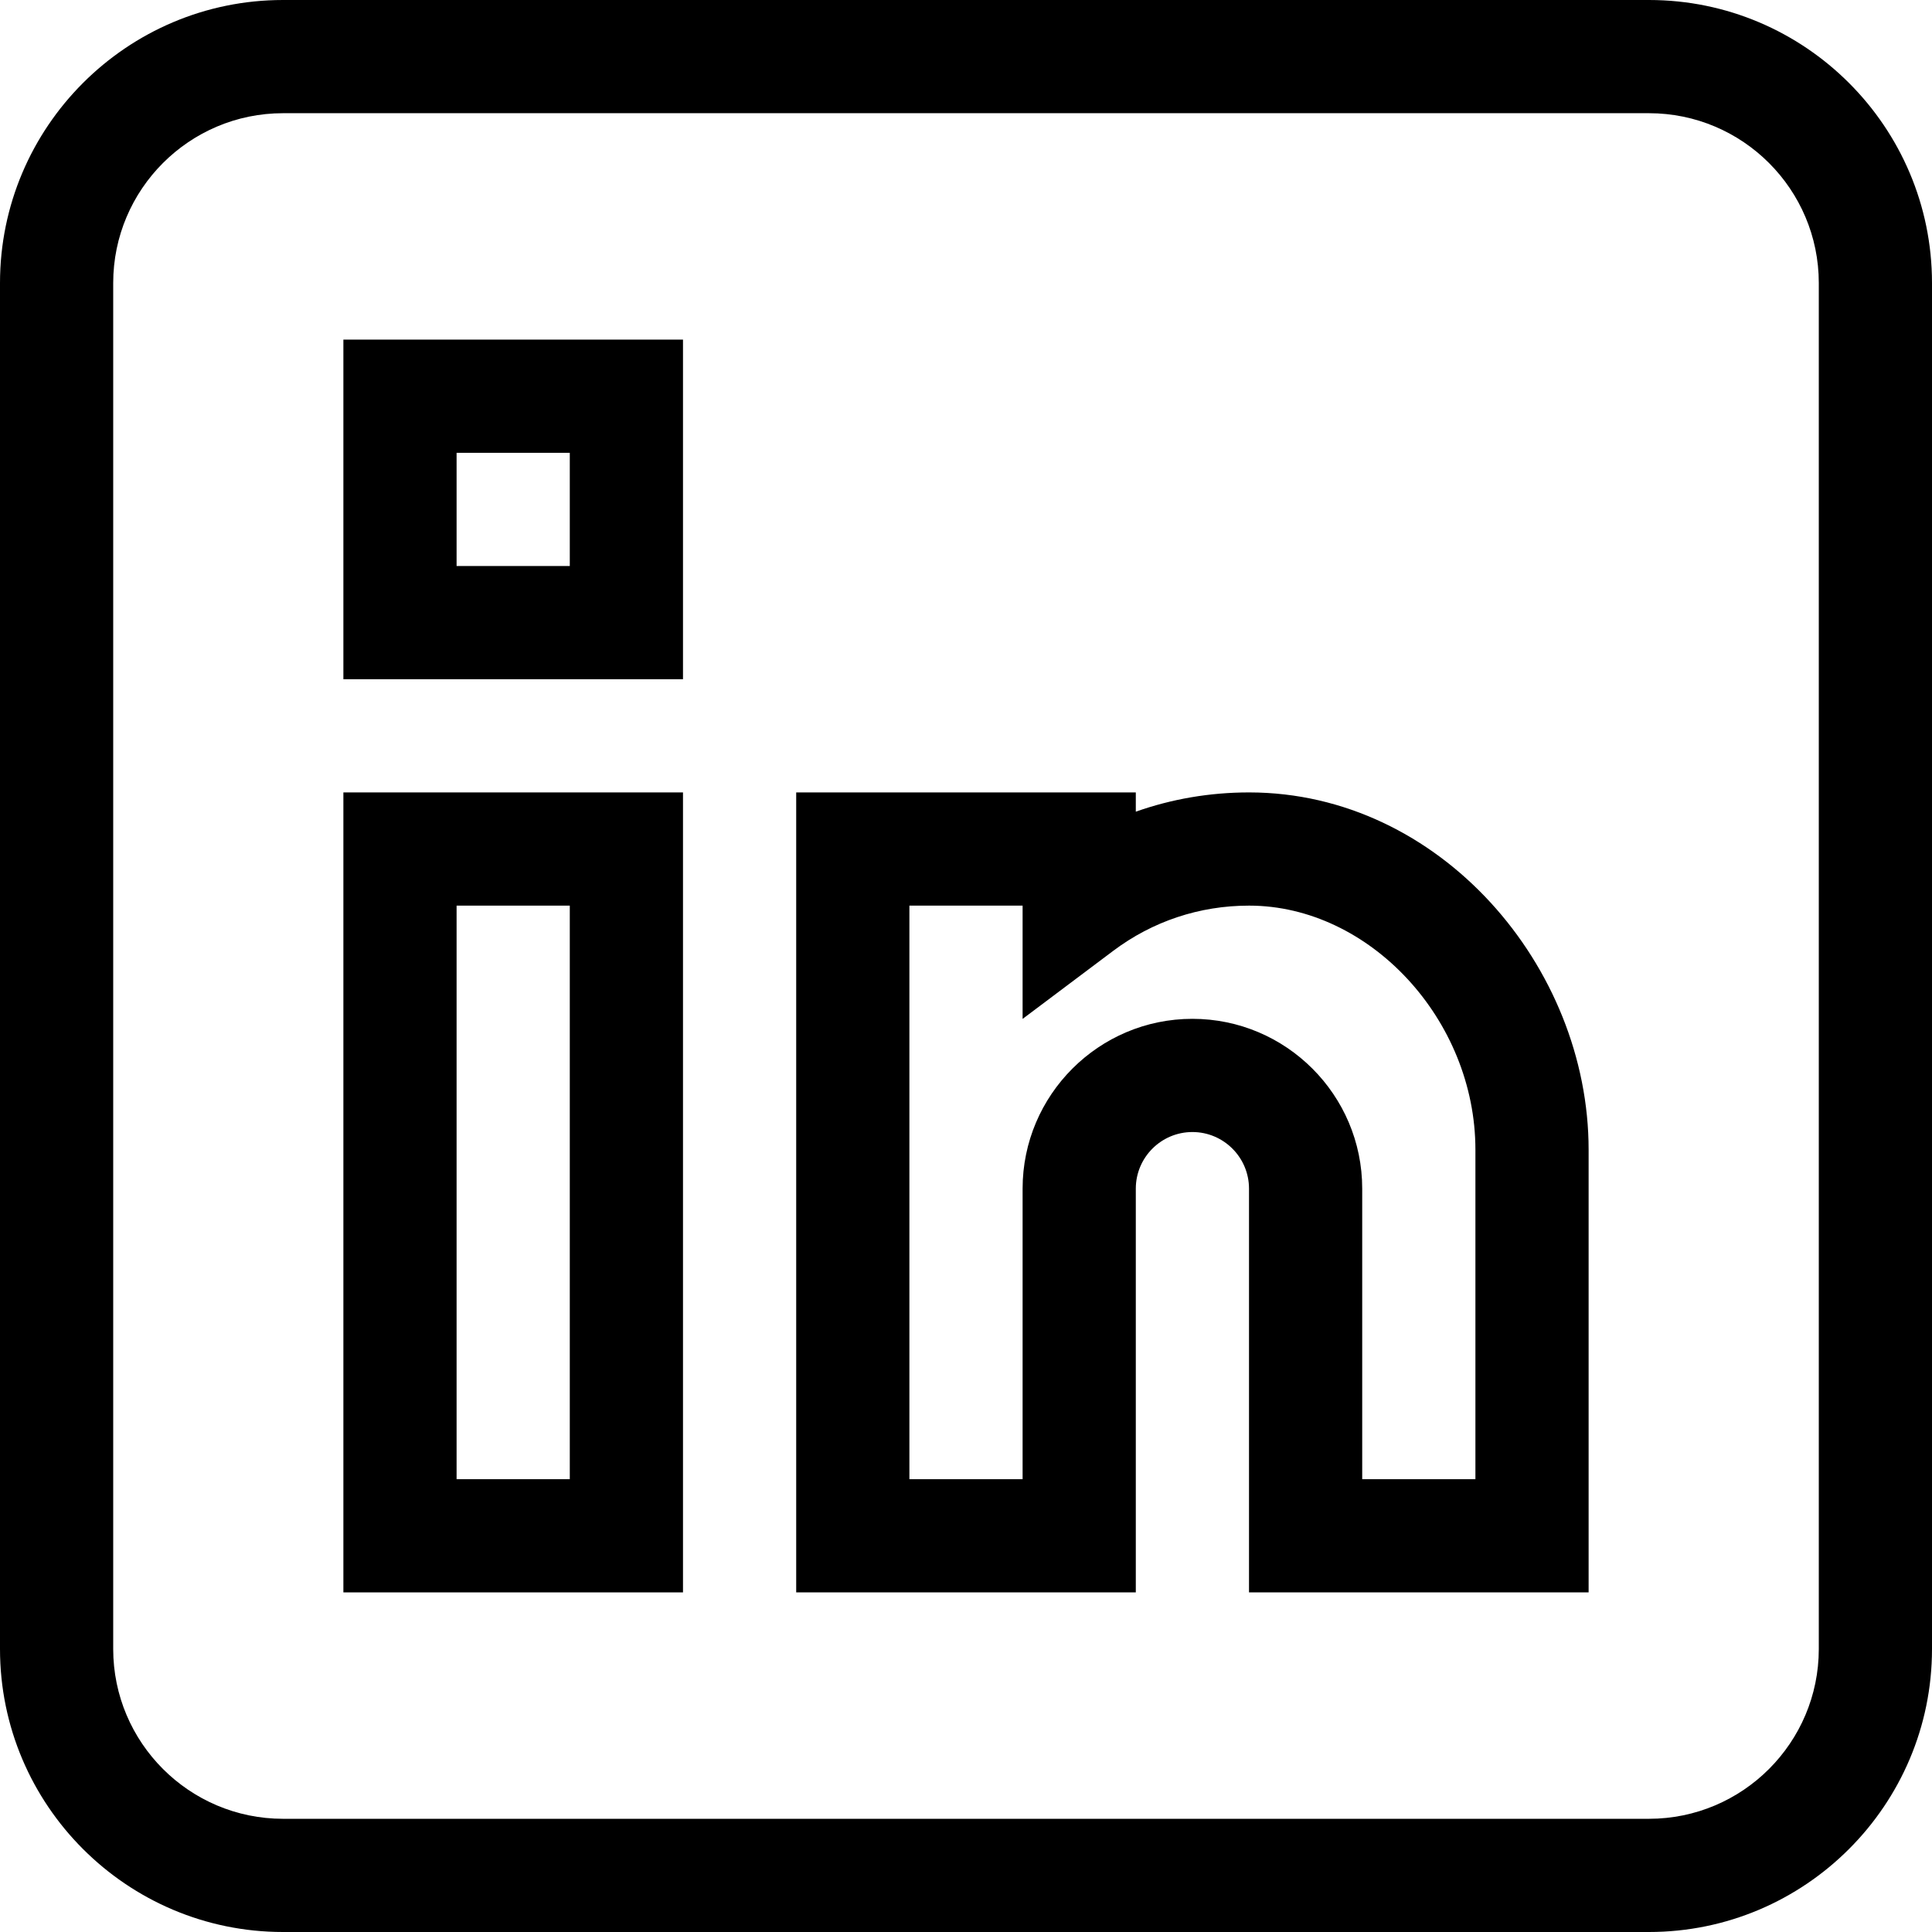
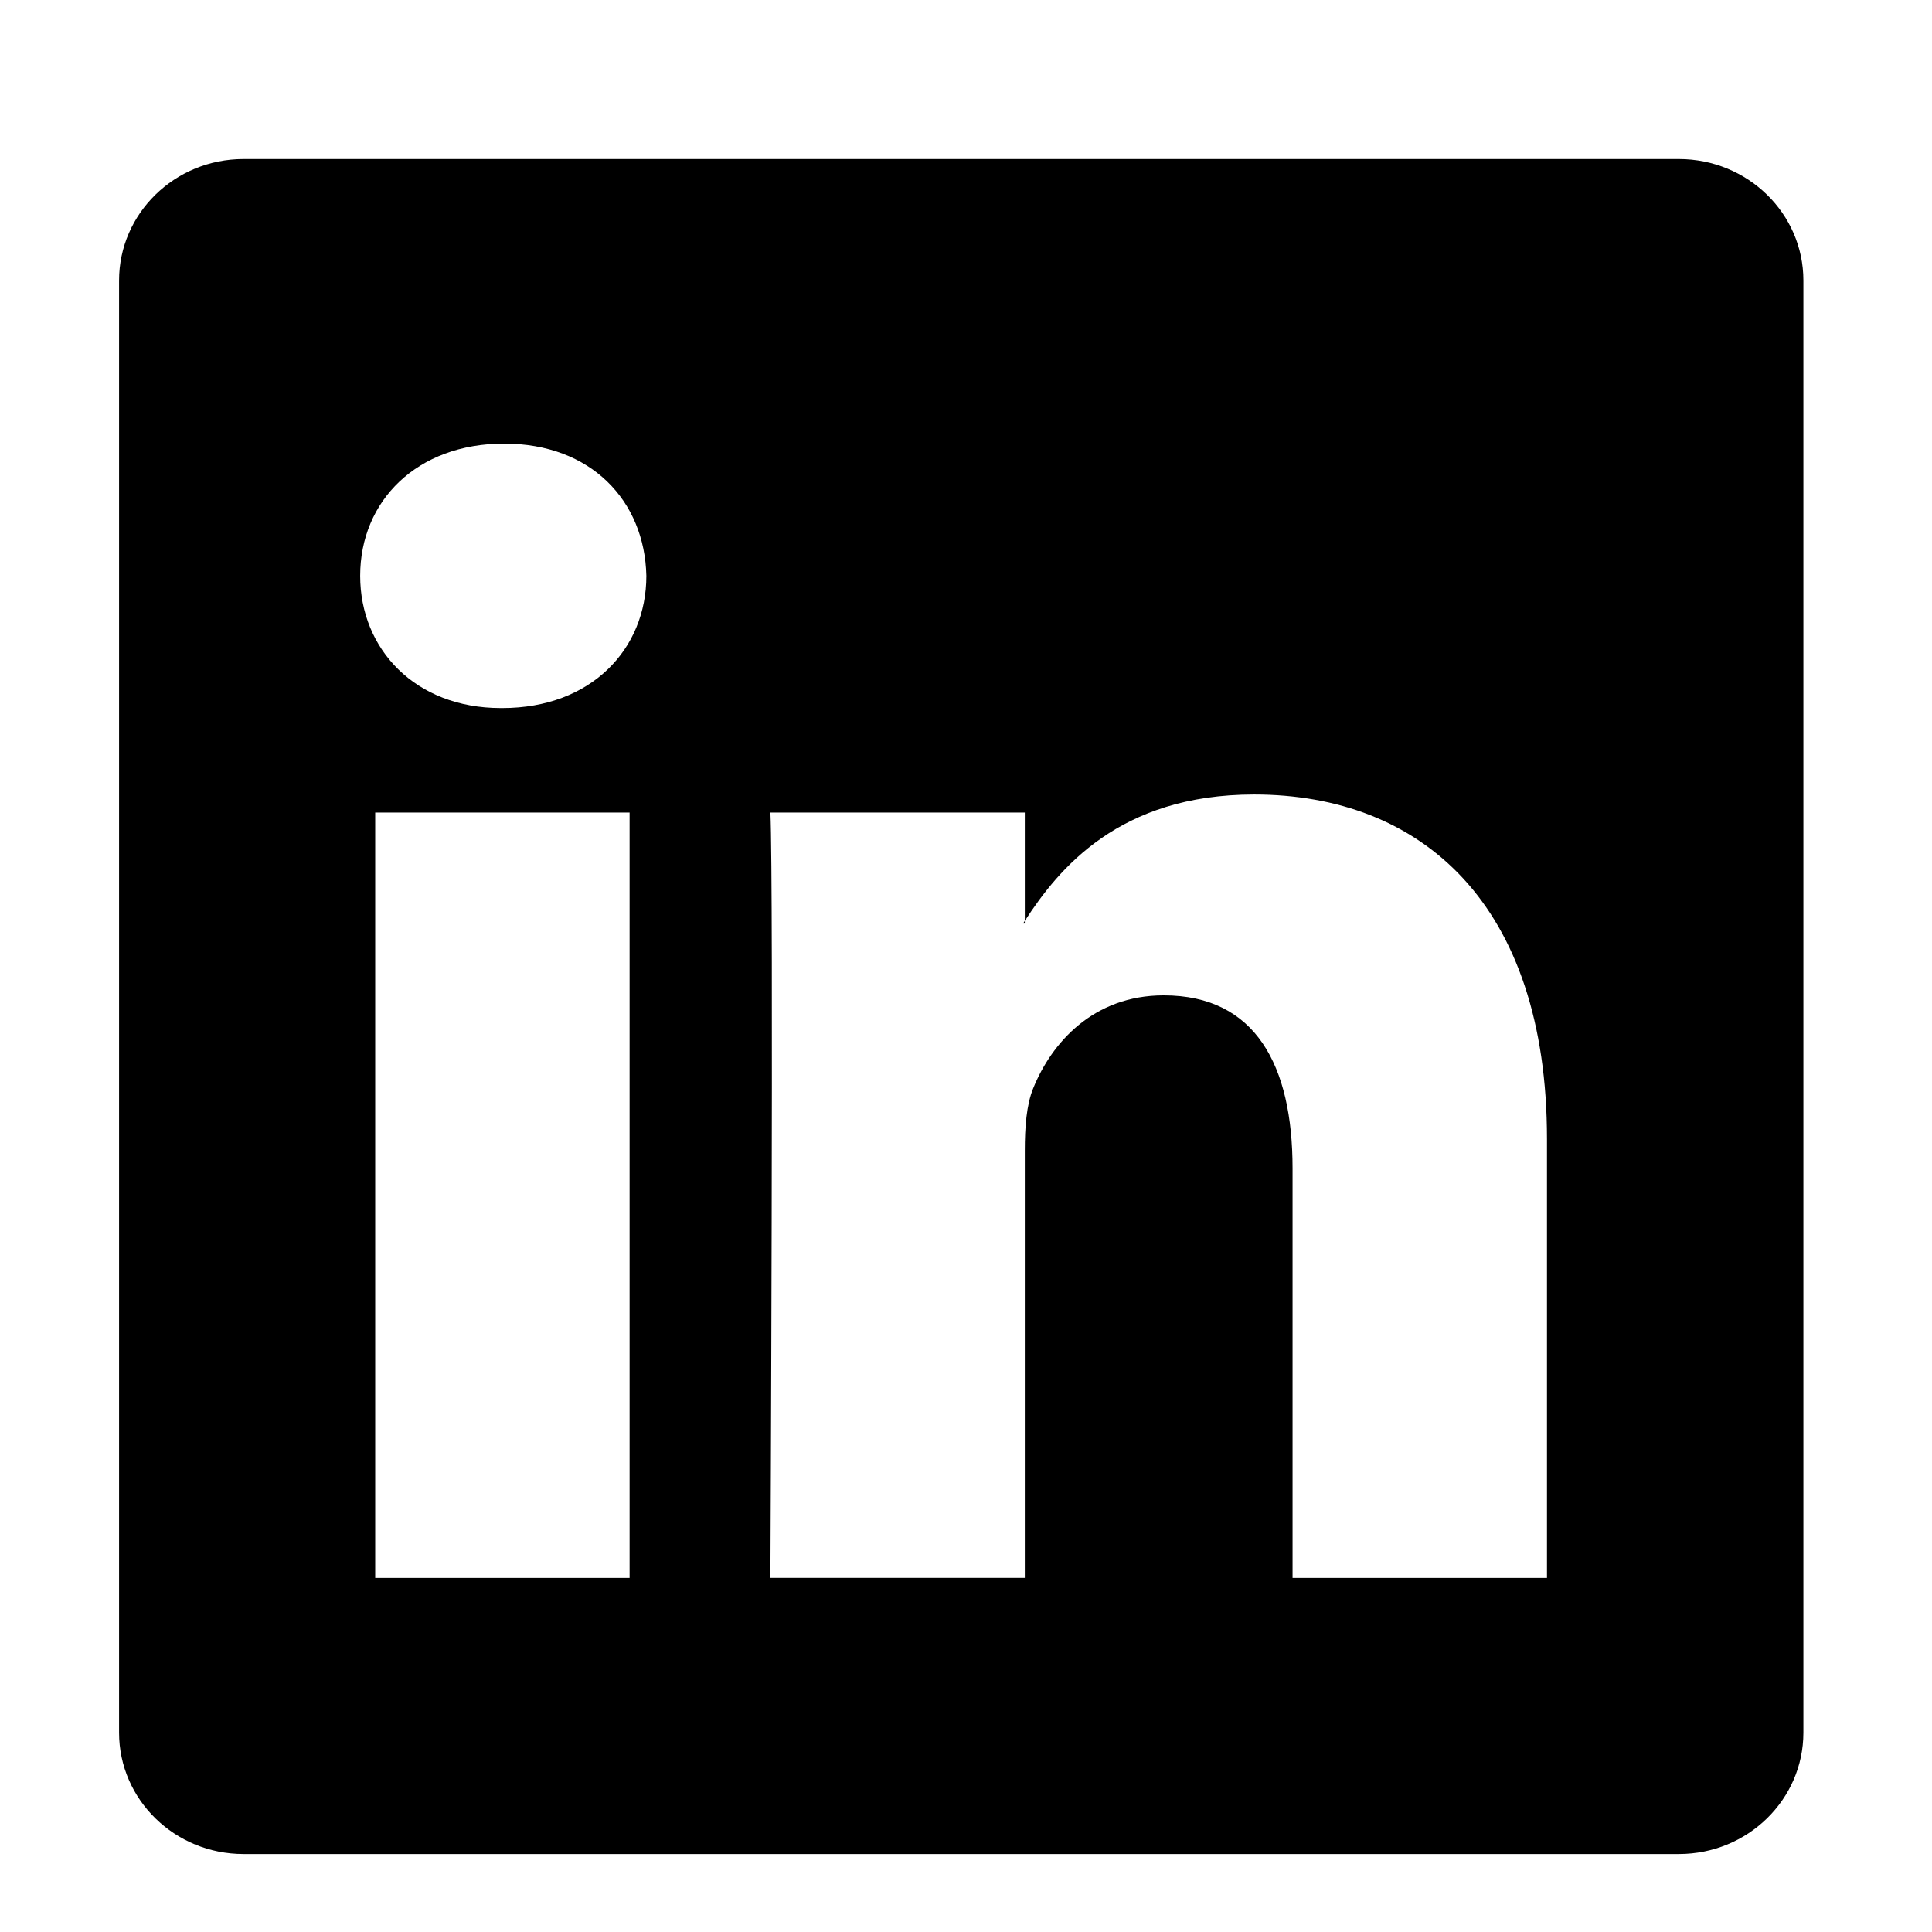
- <svg xmlns="http://www.w3.org/2000/svg" viewBox="0 0 512 512">
-   <path d="m437 0h-362c-41.355 0-75 33.645-75 75v362c0 41.355 33.645 75 75 75h362c41.355 0 75-33.645 75-75v-362c0-41.355-33.645-75-75-75zm45 437c0 24.812-20.188 45-45 45h-362c-24.812 0-45-20.188-45-45v-362c0-24.812 20.188-45 45-45h362c24.812 0 45 20.188 45 45zm0 0" />
-   <path d="m91 422h90v-212h-90zm30-182h30v152h-30zm0 0" />
-   <path d="m331.086 210c-.027 0-.059 0-.086 0-10.371 0-20.473 1.734-30 5.102v-5.102h-90v212h90v-107c0-8.27 6.73-15 15-15s15 6.73 15 15v107h90v-117.312c0-48.547-39.383-94.641-89.914-94.688zm59.914 182h-30v-77c0-24.812-20.188-45-45-45s-44.996 20.188-45 44.996v77.004h-30v-152h30v30.02l24.008-18.031c10.441-7.844 22.887-11.988 35.992-11.988h.059c31.93.031 59.941 30.258 59.941 64.688zm0 0" />
-   <path d="m91 180h90v-90h-90zm30-60h30v30h-30zm0 0" />
+ <svg xmlns="http://www.w3.org/2000/svg" enable-background="new 0 0 56.693 56.693" height="56.693px" id="Layer_1" version="1.1" viewBox="0 0 56.693 56.693" width="56.693px" xml:space="preserve">
+   <g>
+     <path d="M30.071,27.101v-0.077c-0.016,0.026-0.033,0.052-0.05,0.077H30.071z" />
+     <path d="M49.265,4.667H7.145c-2.016,0-3.651,1.596-3.651,3.563v42.613c0,1.966,1.635,3.562,3.651,3.562h42.12   c2.019,0,3.654-1.597,3.654-3.562V8.23C52.919,6.262,51.283,4.667,49.265,4.667z M18.475,46.304h-7.465V23.845h7.465V46.304z    M14.743,20.777h-0.05c-2.504,0-4.124-1.725-4.124-3.88c0-2.203,1.67-3.88,4.223-3.88c2.554,0,4.125,1.677,4.175,3.88   C18.967,19.052,17.345,20.777,14.743,20.777z M45.394,46.304h-7.465V34.286c0-3.018-1.08-5.078-3.781-5.078   c-2.062,0-3.29,1.389-3.831,2.731c-0.197,0.479-0.245,1.149-0.245,1.821v12.543h-7.465c0,0,0.098-20.354,0-22.459h7.465v3.179   c0.992-1.53,2.766-3.709,6.729-3.709c4.911,0,8.594,3.211,8.594,10.11V46.304z" />
+   </g>
</svg>
